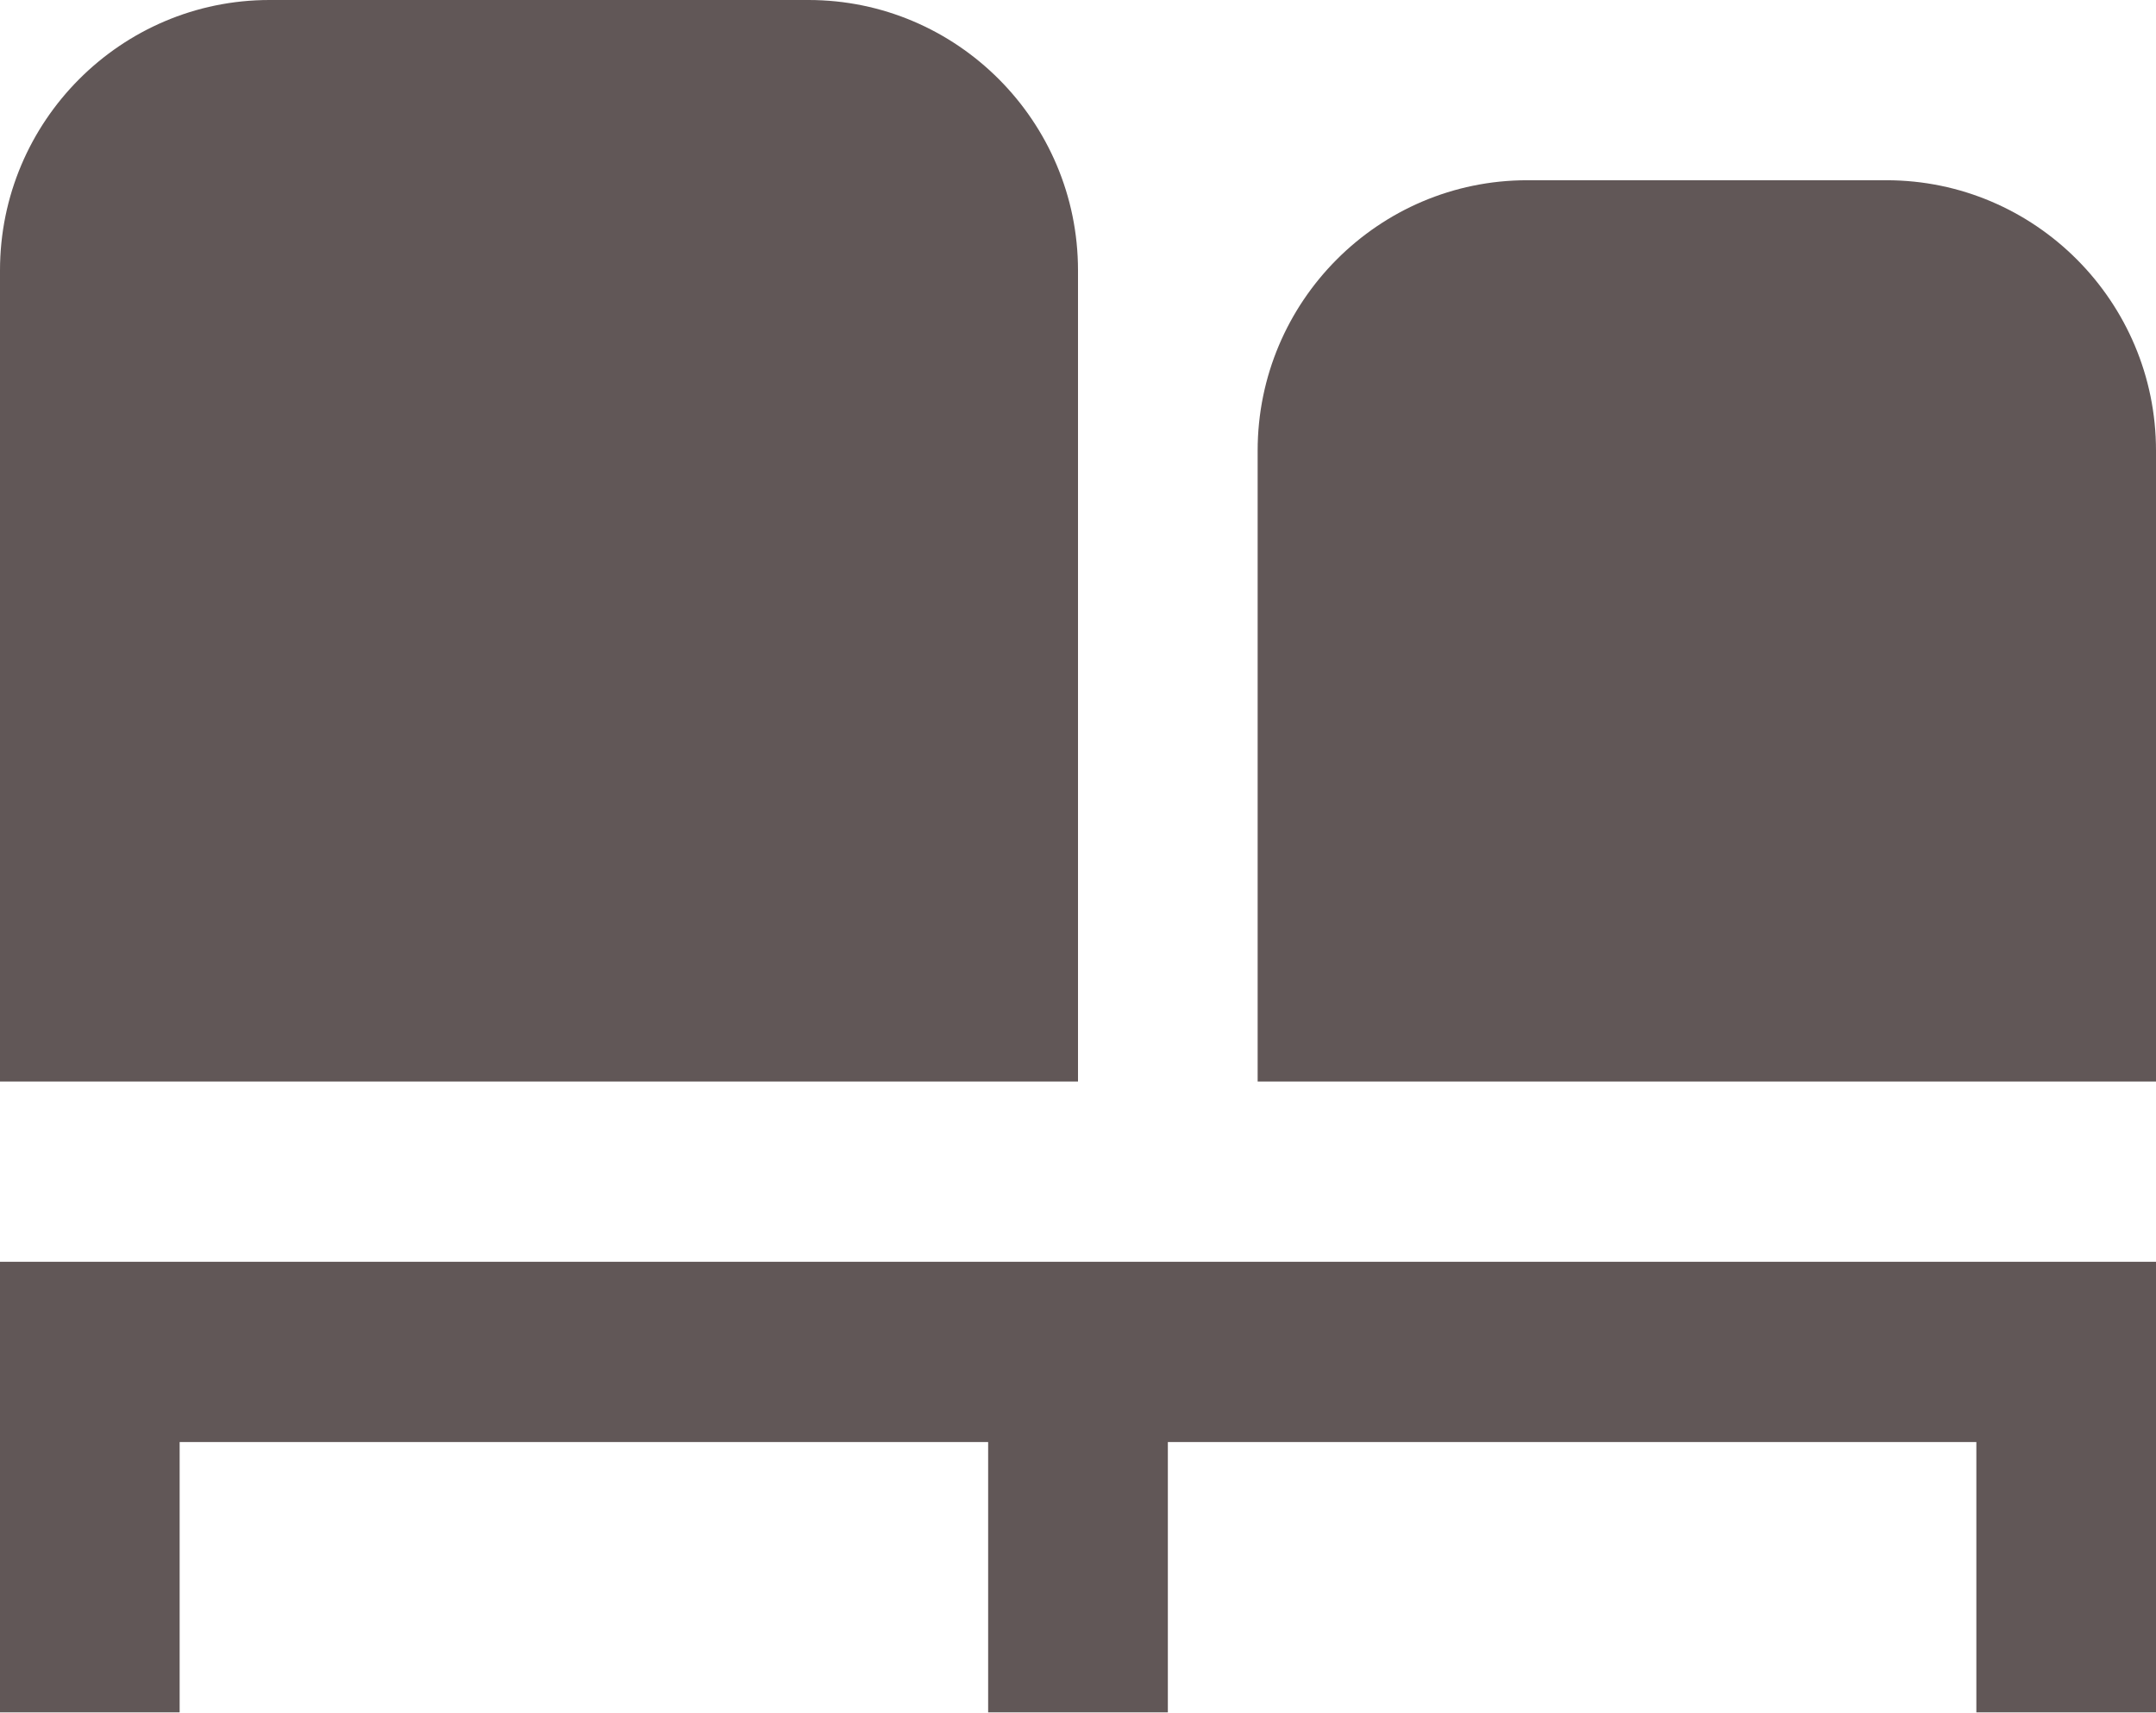
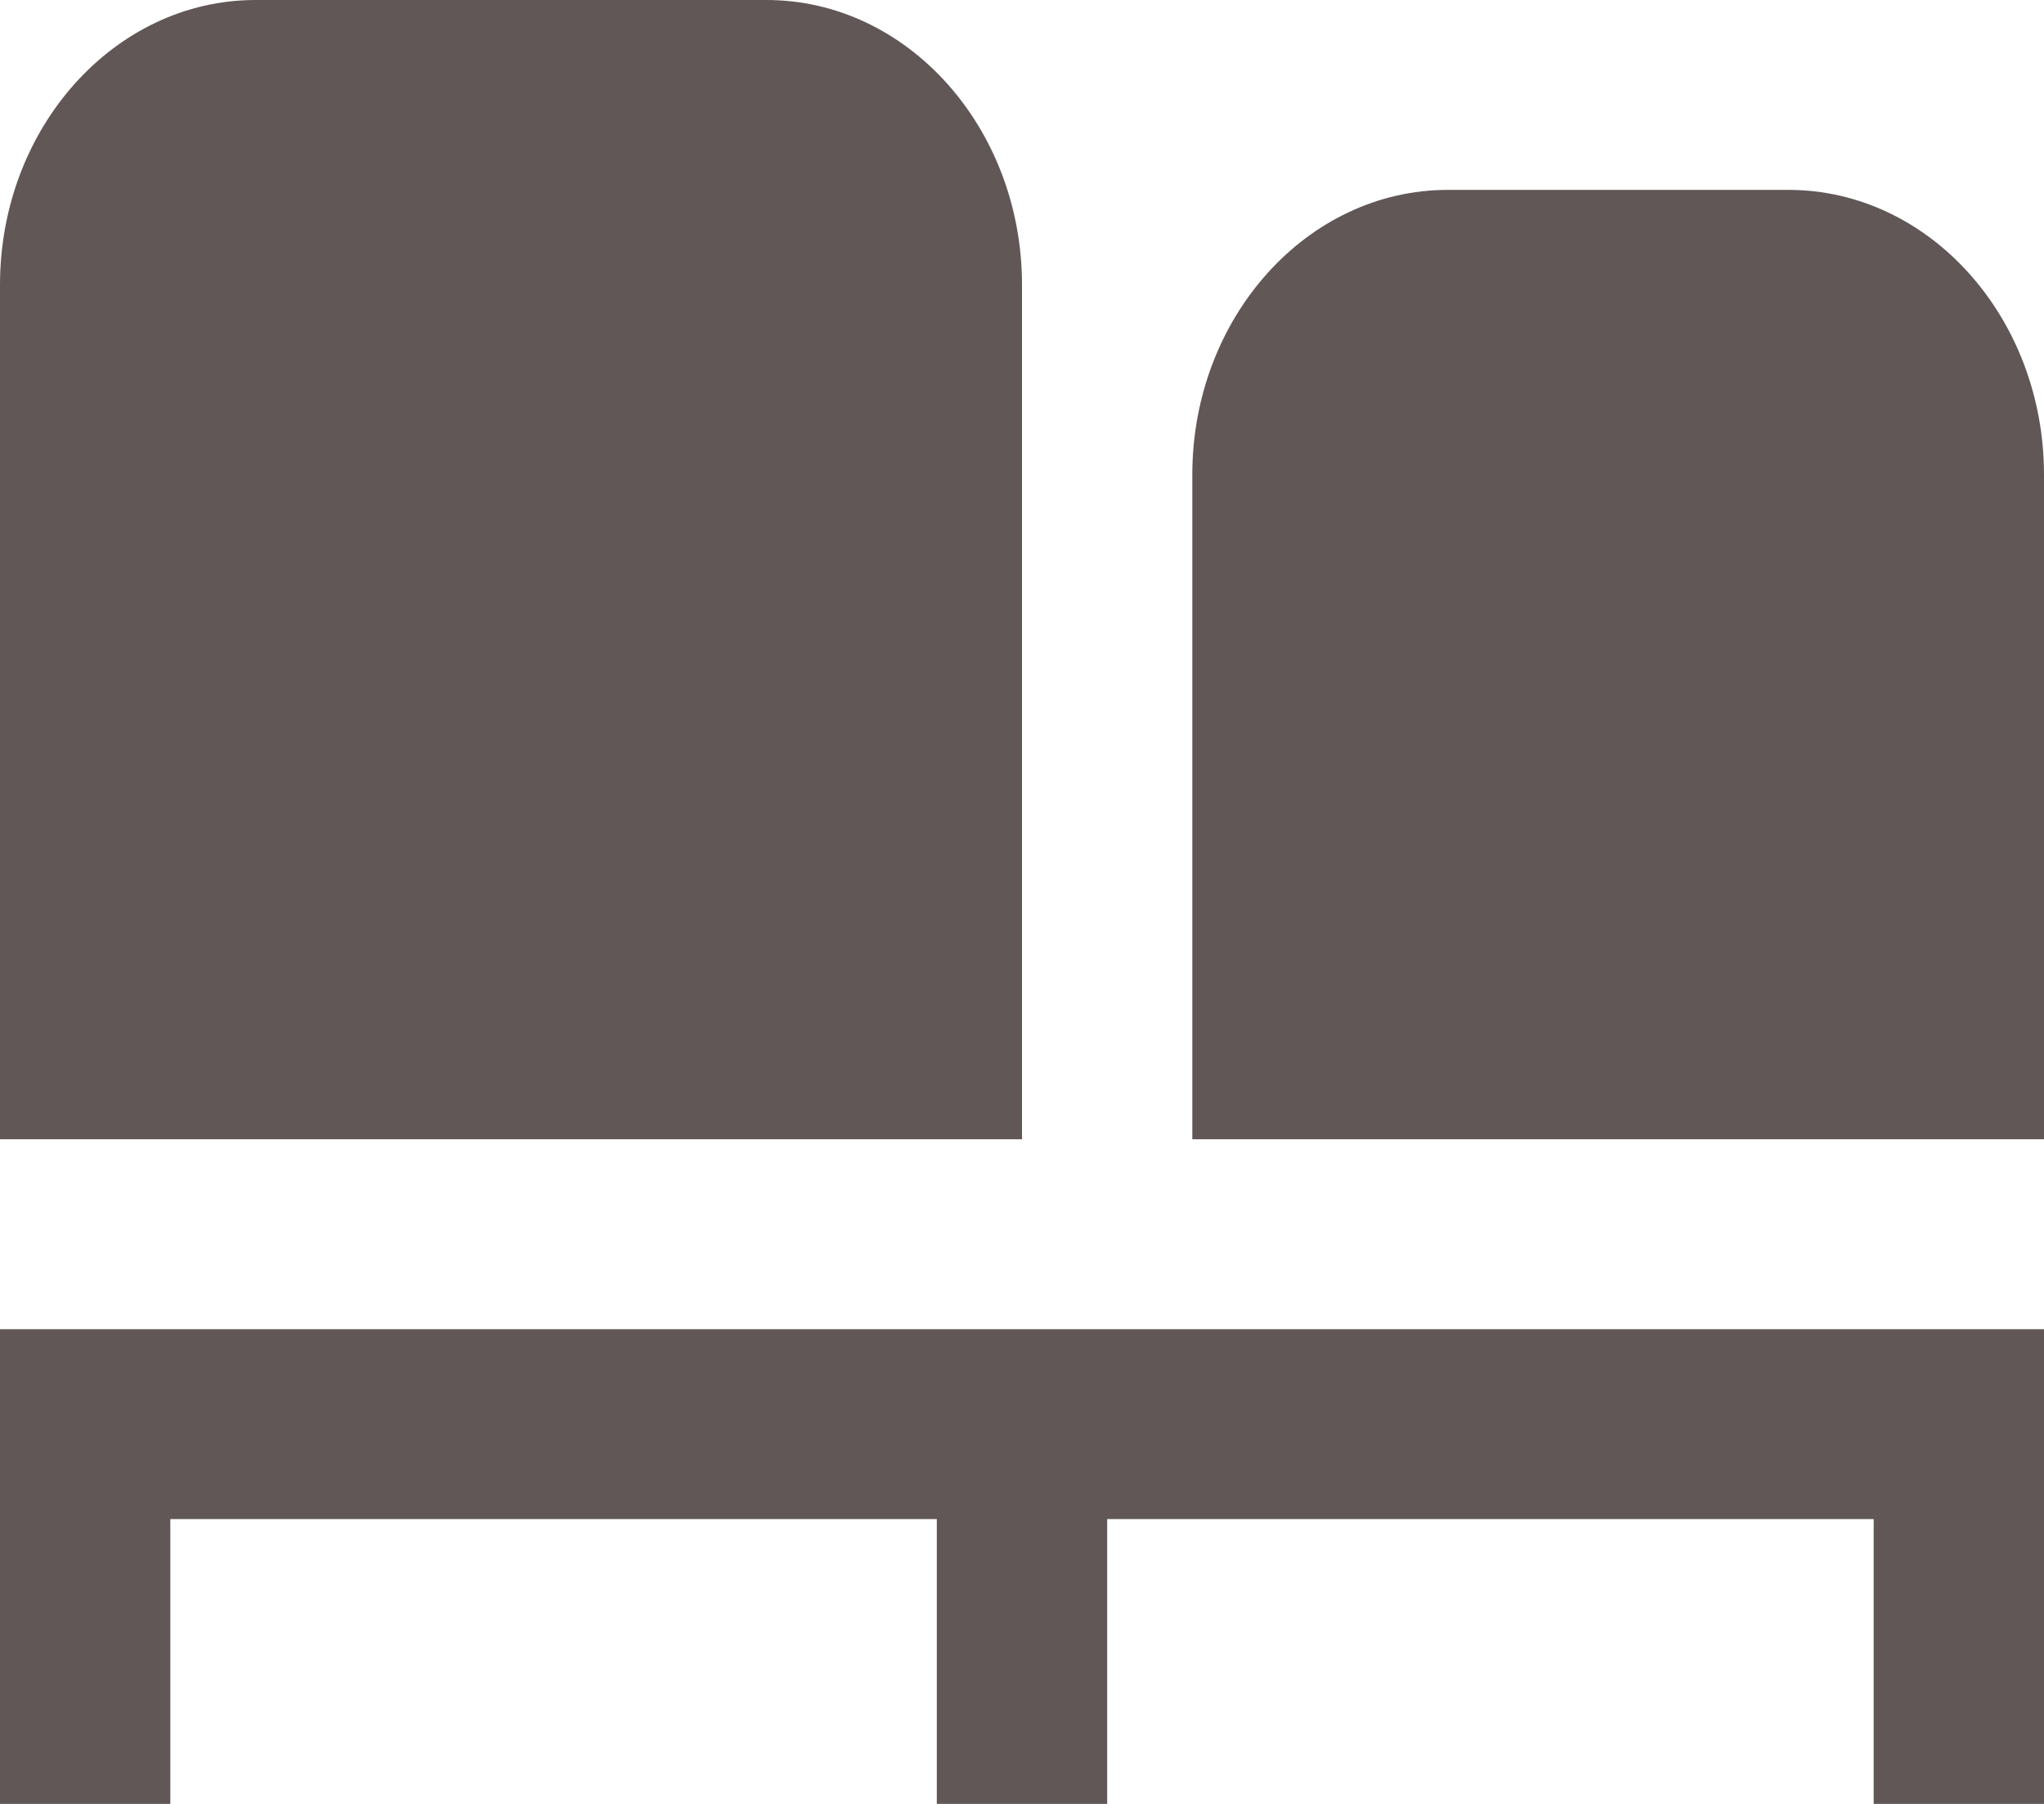
- <svg xmlns="http://www.w3.org/2000/svg" width="34" height="27" viewBox="0 0 34 27" fill="none">
-   <path d="M0 19.895H34V27H31.167V22.737H18.417V27H15.583V22.737H2.833V27H0V19.895ZM17 17.053H0V4.263C0 1.913 1.907 0 4.25 0H12.75C15.093 0 17 1.913 17 4.263V17.053ZM34 7.105V17.053H19.833V7.105C19.833 4.755 21.74 2.842 24.083 2.842H29.75C32.093 2.842 34 4.755 34 7.105Z" fill="#3E3232" fill-opacity="0.82" />
+ <svg xmlns="http://www.w3.org/2000/svg" width="34" height="30" viewBox="0 0 34 30" fill="none">
+   <path d="M0 22.105H34V30H31.167V25.263H18.417V30H15.583V25.263H2.833V30H0V22.105ZM17 18.947H0V4.737C0 2.125 1.907 0 4.25 0H12.75C15.093 0 17 2.125 17 4.737V18.947ZM34 7.895V18.947H19.833V7.895C19.833 5.283 21.74 3.158 24.083 3.158H29.75C32.093 3.158 34 5.283 34 7.895Z" fill="#3E3232" fill-opacity="0.82" />
</svg>
